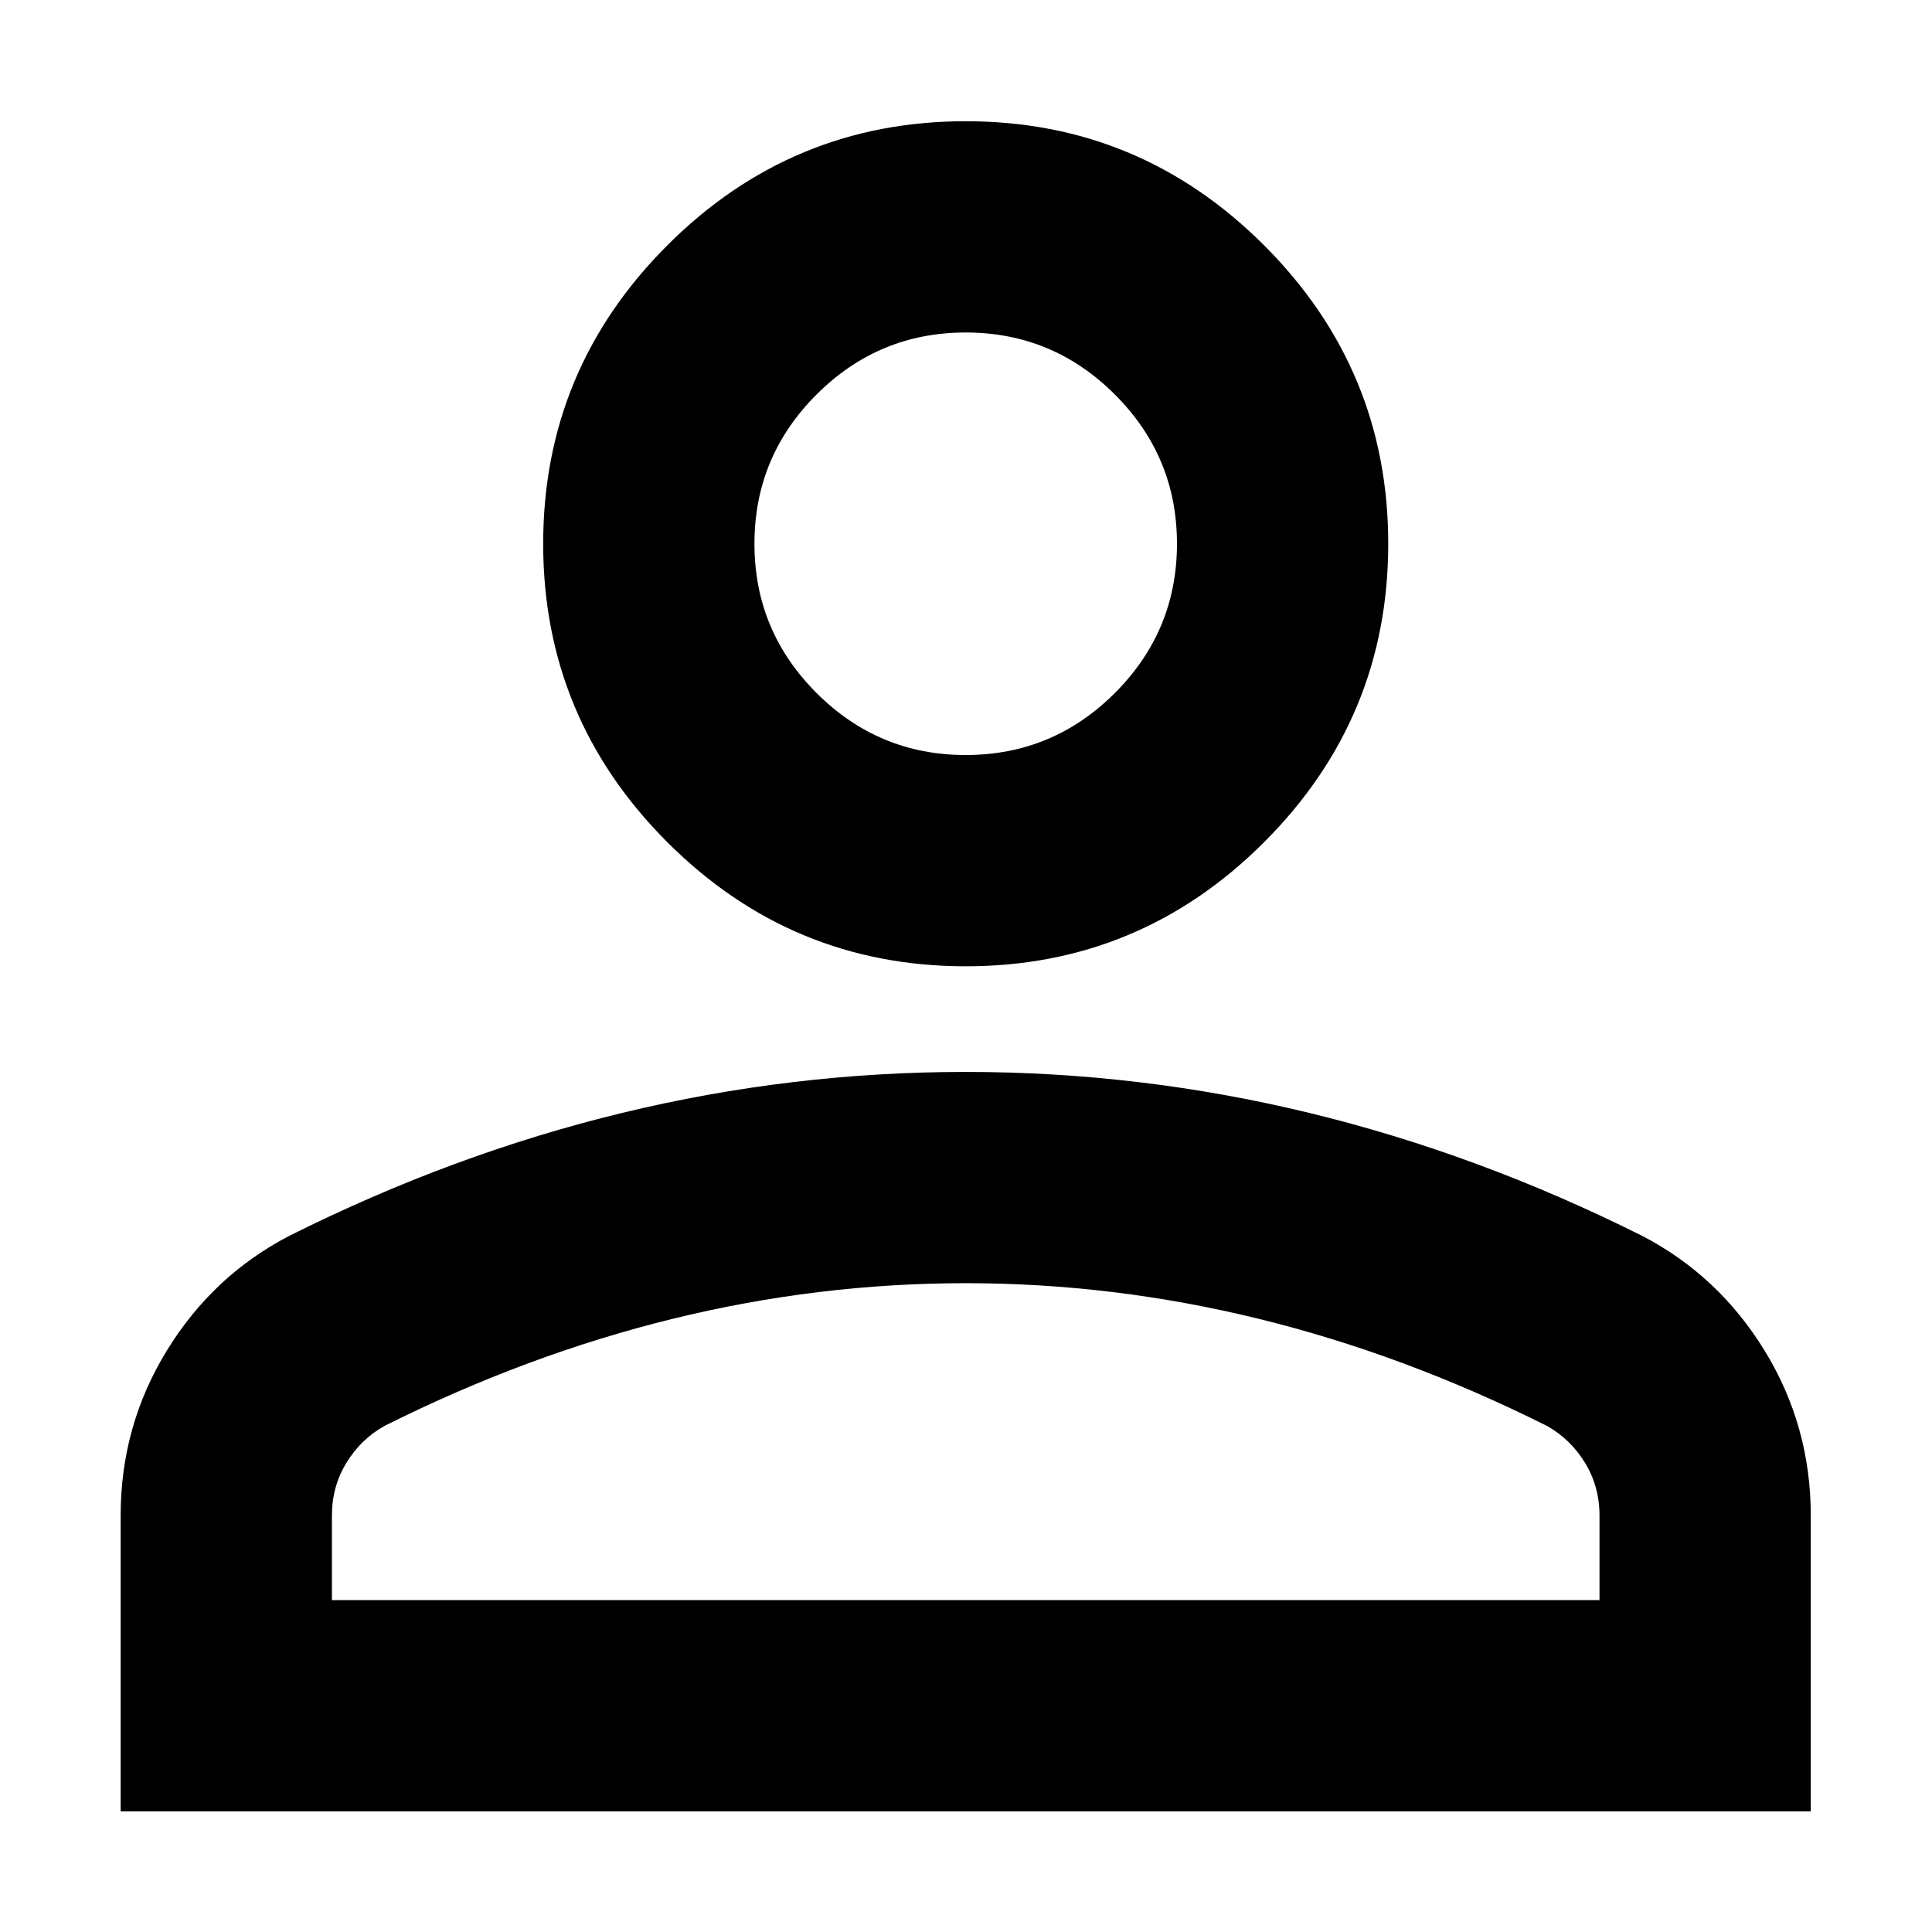
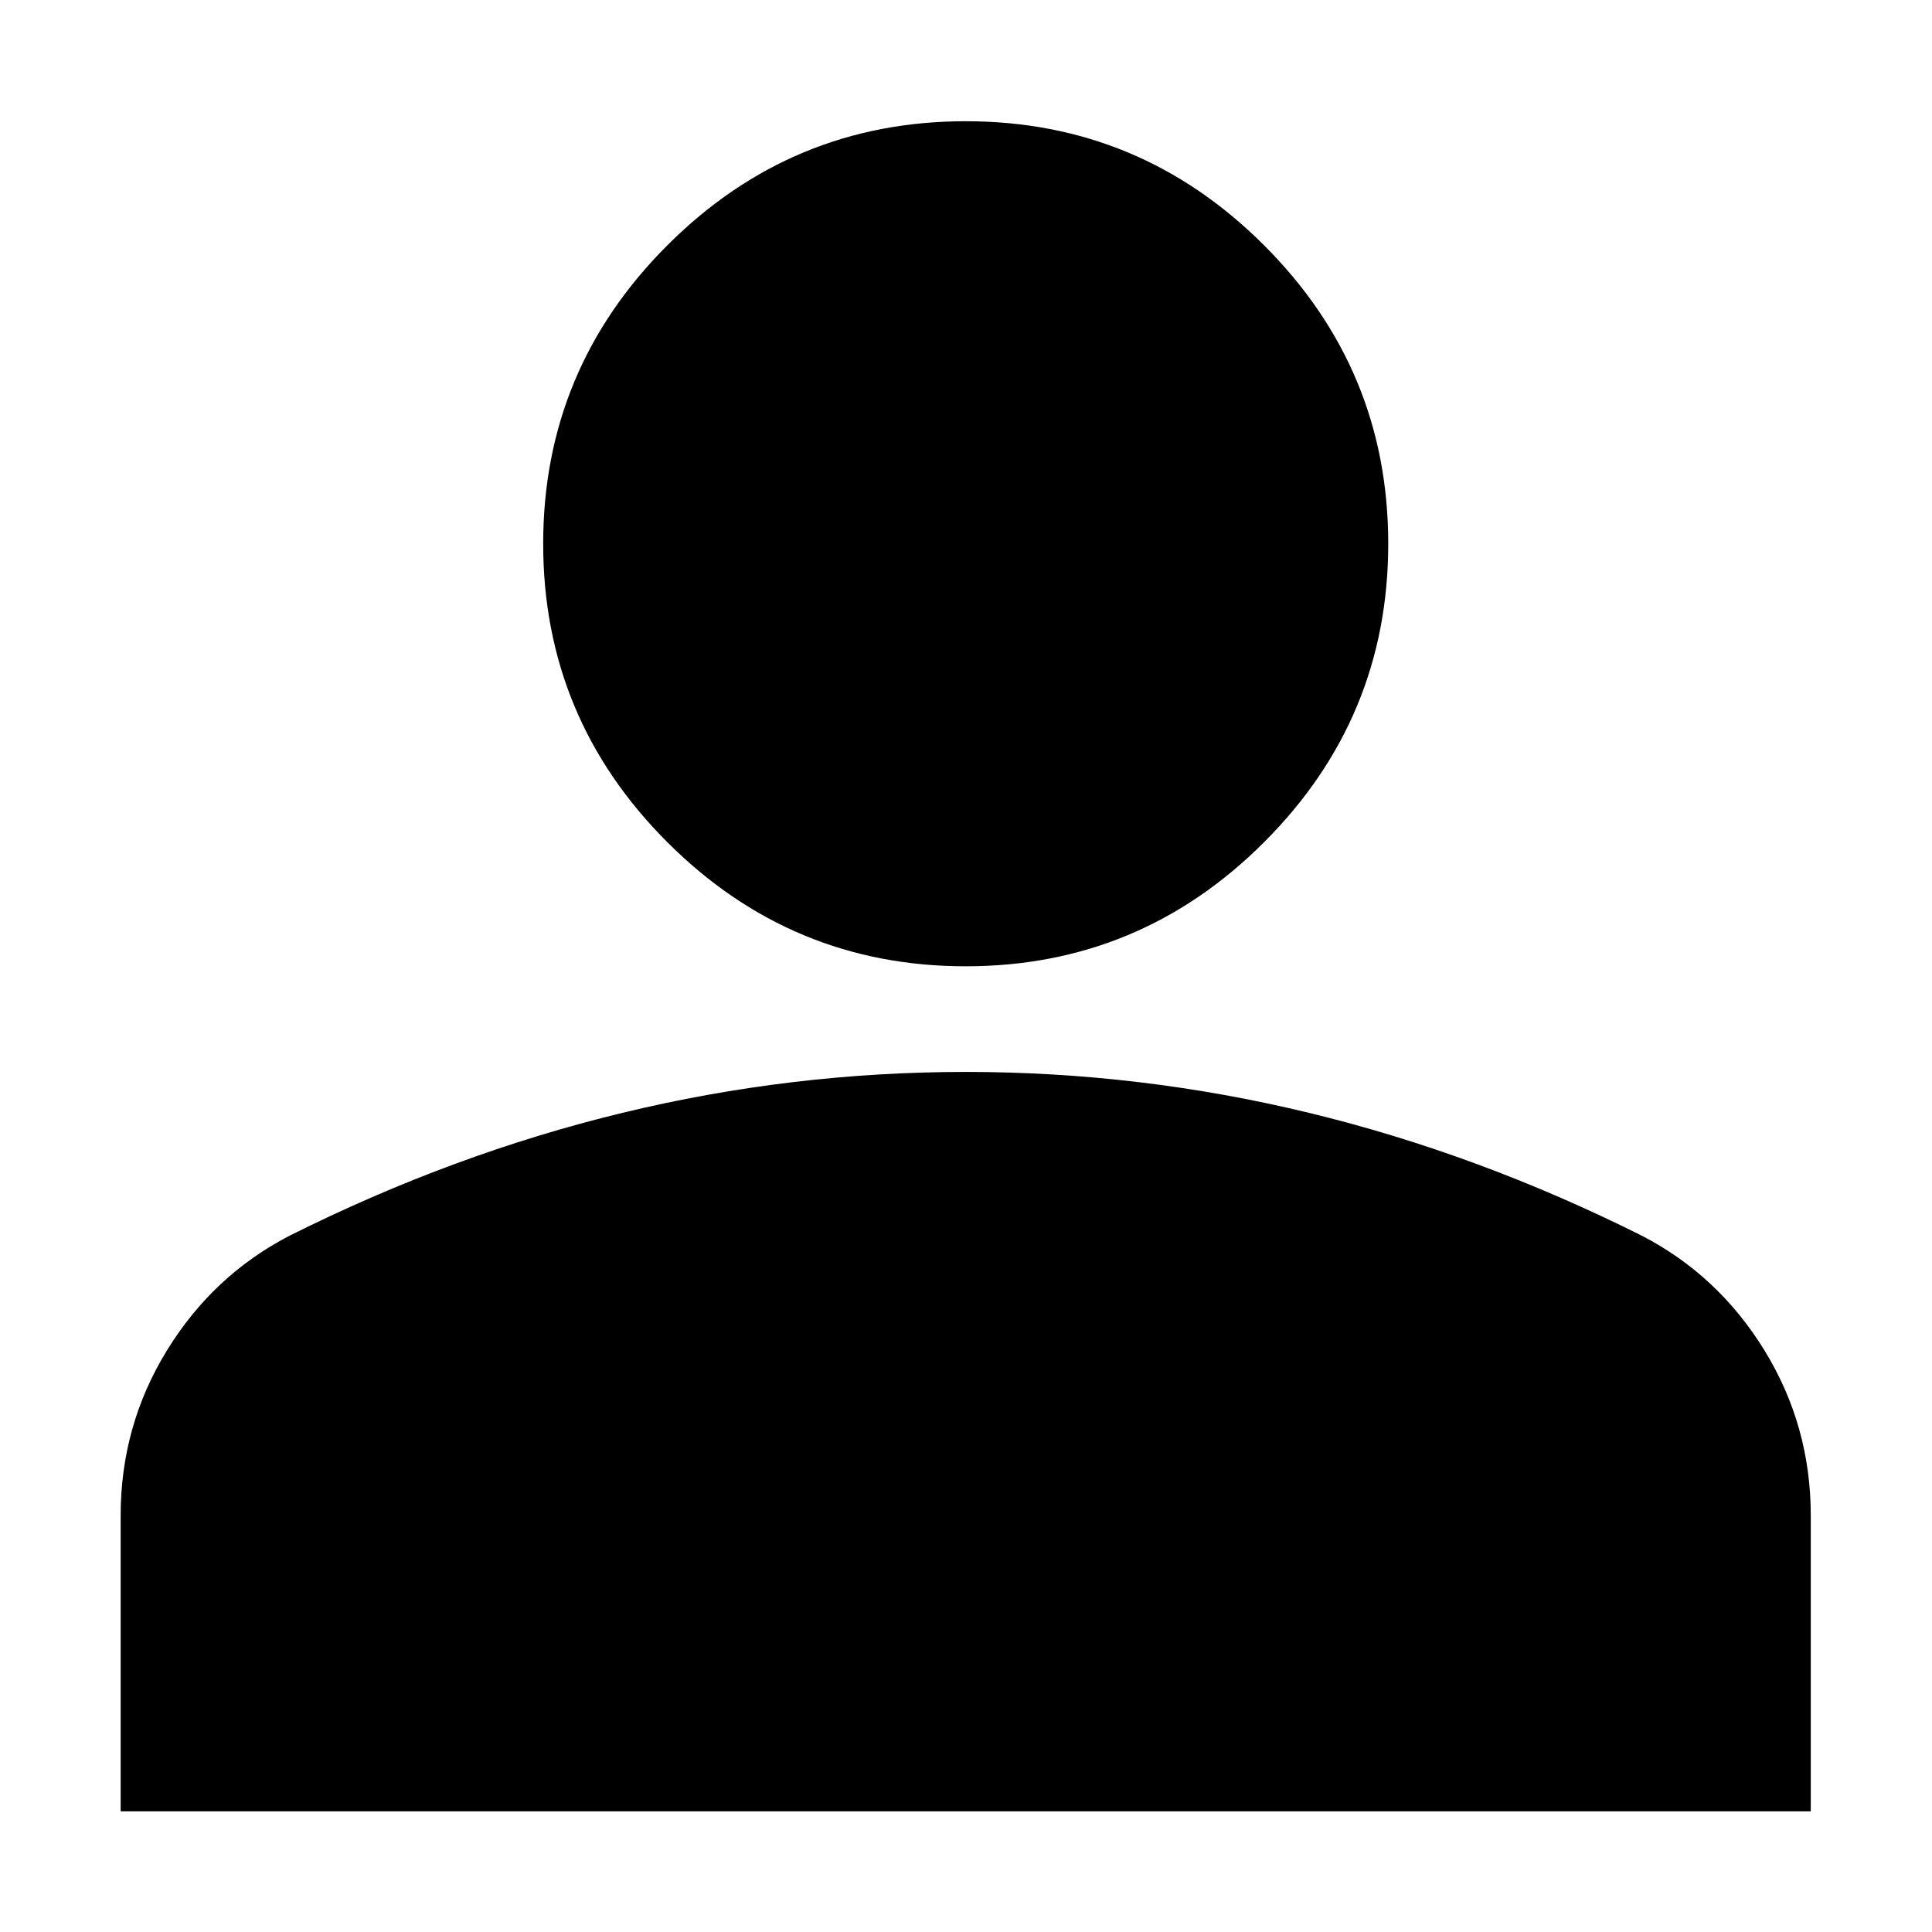
<svg xmlns="http://www.w3.org/2000/svg" xml:space="preserve" style="fill-rule:evenodd;clip-rule:evenodd;stroke-linejoin:round;stroke-miterlimit:2" viewBox="0 0 16 16" width="16" height="16">
-   <path d="M480-480c-44 0-81.667-15.667-113-47s-47-69-47-113 15.667-81.667 47-113 69-47 113-47 81.667 15.667 113 47 47 69 47 113-15.667 81.667-47 113-69 47-113 47ZM160-160v-112c0-22.667 5.833-43.5 17.5-62.5S204.667-368 224-378c41.333-20.667 83.333-36.167 126-46.5 42.667-10.333 86-15.5 130-15.5s87.333 5.167 130 15.5 84.667 25.833 126 46.5c19.333 10 34.833 24.5 46.5 43.5 11.667 19 17.5 39.833 17.5 62.5v112H160Zm80-80h480v-32c0-7.333-1.833-14-5.5-20s-8.5-10.667-14.5-14c-36-18-72.333-31.5-109-40.5S517.333-360 480-360s-74.333 4.5-111 13.5S296-324 260-306c-6 3.333-10.833 8-14.5 14s-5.5 12.667-5.5 20v32Zm240-320c22 0 40.833-7.833 56.5-23.5C552.167-599.167 560-618 560-640s-7.833-40.833-23.5-56.5C520.833-712.167 502-720 480-720s-40.833 7.833-56.5 23.5C407.833-680.833 400-662 400-640s7.833 40.833 23.5 56.5C439.167-567.833 458-560 480-560Z" style="fill-rule:nonzero" transform="matrix(.02187 0 0 .02187 -2.5 18.5)" />
+   <path d="M480-480q-66 0-113-47t-47-113q0-66 47-113t113-47q66 0 113 47t47 113q0 66-47 113t-113 47ZM160-160v-112q0-34 17.5-62.5T224-378q62-31 126-46.5T480-440q66 0 130 15.5T736-378q29 15 46.5 43.5T800-272v112H160Z" style="fill-rule:nonzero" transform="matrix(.02187 0 0 .02187 -2.5 18.5)" />
</svg>
